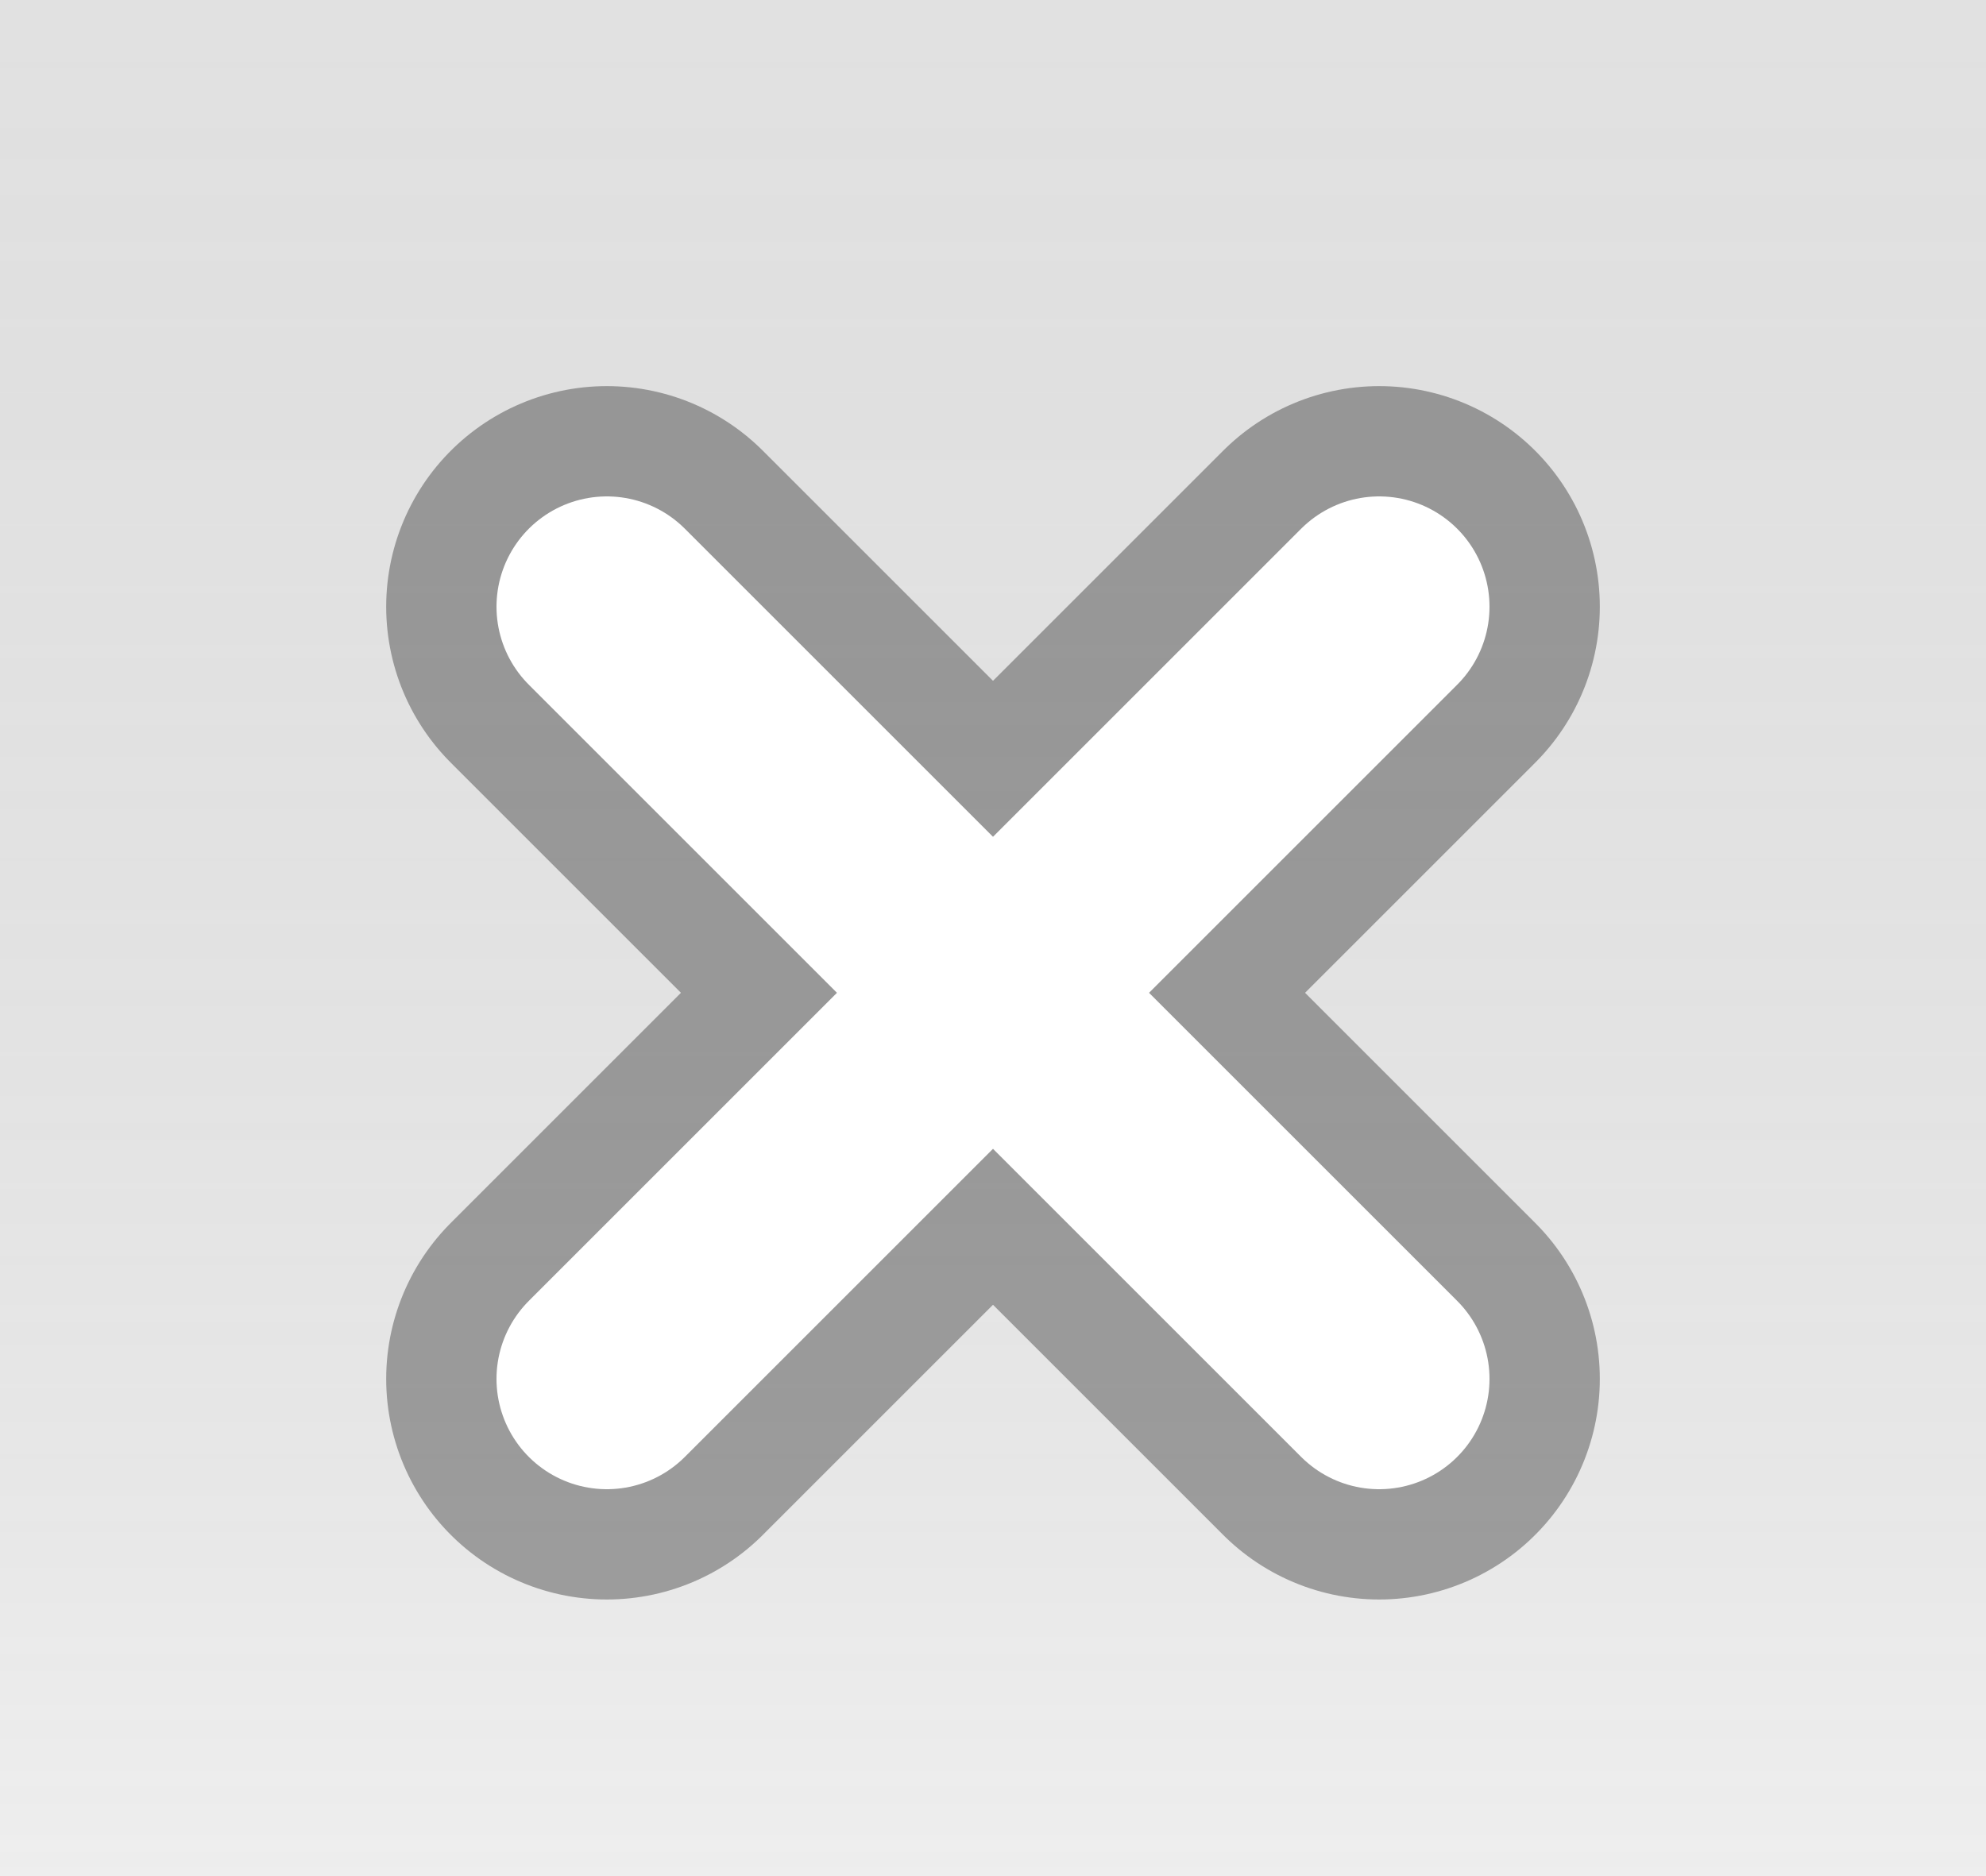
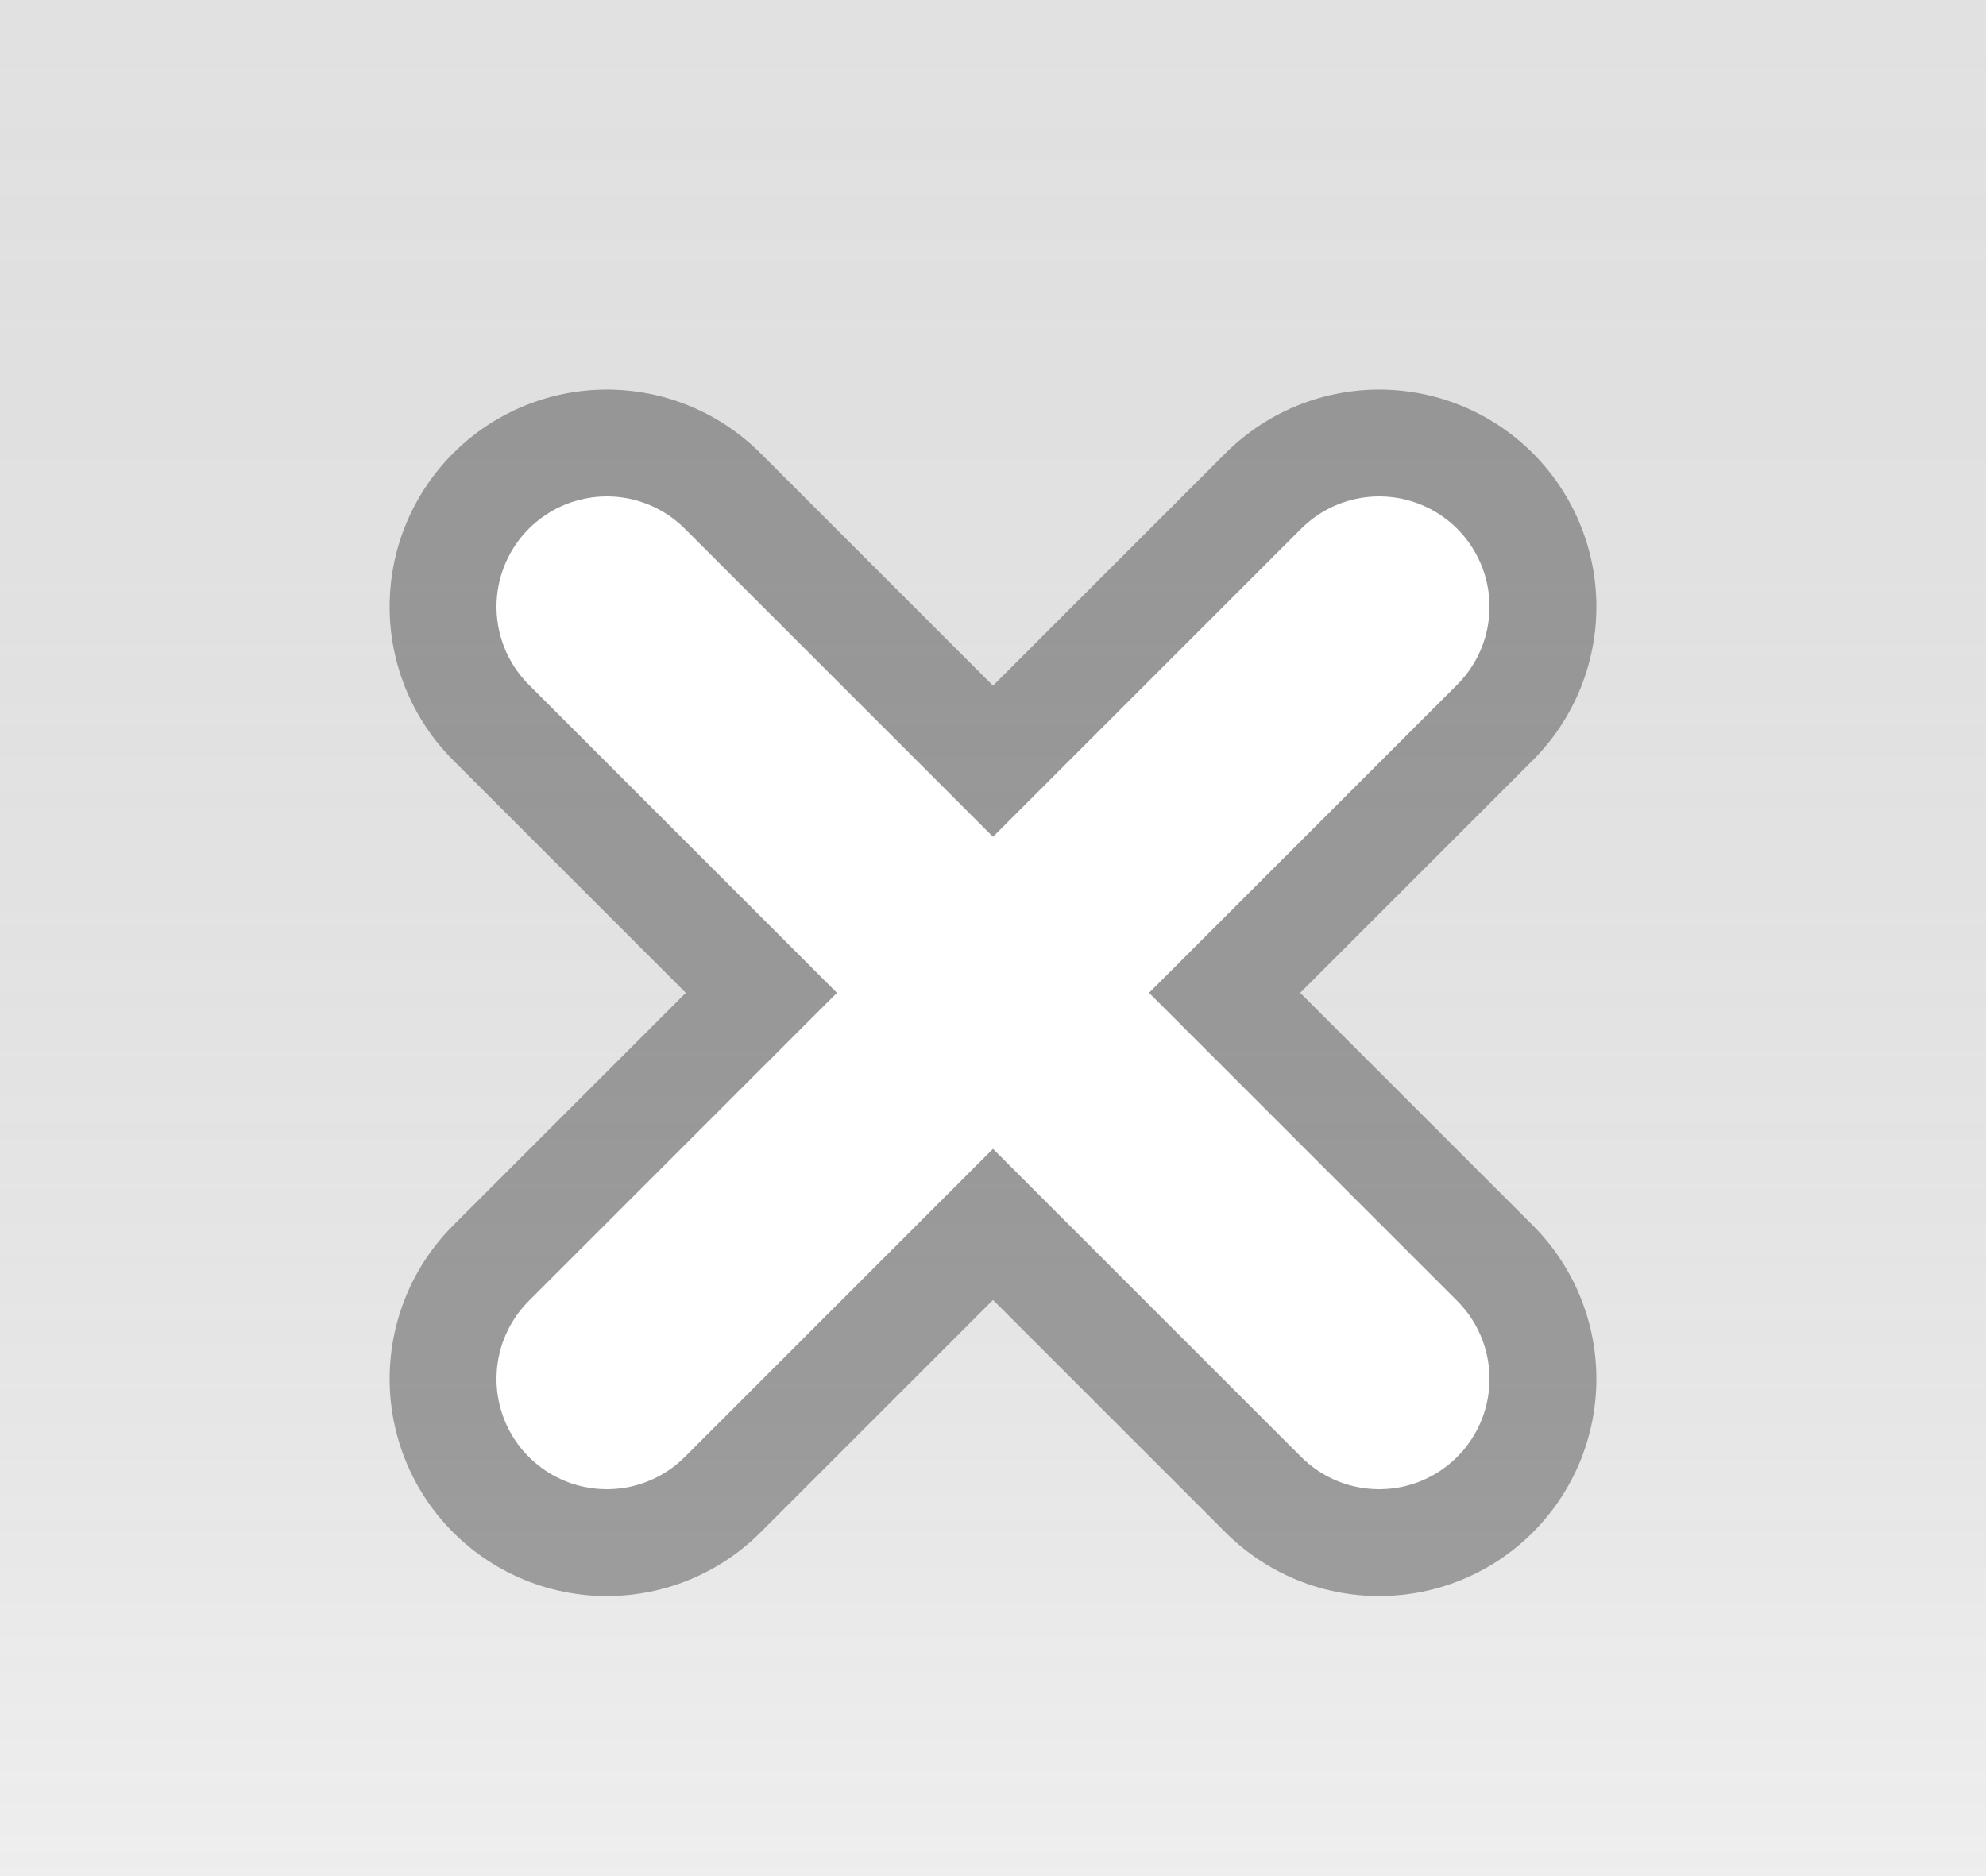
<svg xmlns="http://www.w3.org/2000/svg" xmlns:xlink="http://www.w3.org/1999/xlink" width="18" height="17" id="svg2" version="1.0">
  <defs id="defs4">
    <linearGradient id="linearGradient5847">
-       <stop style="stop-color:#000000;stop-opacity:0.05;" offset="0" id="stop5849" />
-       <stop id="stop5851" offset="1" style="stop-color:#ffffff;stop-opacity:0.20;" />
+       <stop style="stop-color:black;stop-opacity:0.05;" offset="0" id="stop5849" />
+       <stop id="stop5851" offset="1" style="stop-color:white;stop-opacity:0.20;" />
    </linearGradient>
    <linearGradient xlink:href="#linearGradient5847" id="linearGradient6945" gradientUnits="userSpaceOnUse" x1="4" y1="0.5" x2="4" y2="23.5" gradientTransform="matrix(2.5,0,0,1,-1,-4)" />
  </defs>
  <g id="layer2" style="display:inline">
    <path style="fill:url(#linearGradient6945);fill-opacity:1;fill-rule:evenodd;stroke:none;stroke-width:1;stroke-linecap:square;stroke-linejoin:miter;stroke-miterlimit:4;stroke-dasharray:none;stroke-opacity:1" d="M 0,-3.5 L 18,-3.5 C 18,-3.5 18,19.5 18,19.5 L 0,19.5 L 0,-3.5 z " id="path6057" />
  </g>
  <g id="layer5">
-     <path style="fill:none;fill-opacity:0.75;fill-rule:evenodd;stroke:#000000;stroke-width:1px;stroke-linecap:square;stroke-linejoin:miter;stroke-opacity:0.3" d="M 0.5,19.5 L 17.5,19.5" id="path6989" />
+     <path style="fill:none;fill-opacity:0.50;fill-rule:evenodd;stroke:black;stroke-width:1px;stroke-linecap:square;stroke-linejoin:miter;stroke-opacity:0.3" d="M 0.5,19.5 L 17.5,19.5" id="path6989" />
    <g id="g2327" transform="translate(3,3)">
-       <g transform="matrix(0.875004,0,0,0.875001,0.749976,0.749991)" style="opacity:0.33;stroke:#000000;stroke-width:4.571;stroke-miterlimit:4;stroke-dasharray:none;stroke-opacity:1" id="g2217">
-         <path style="fill:none;fill-opacity:0.75;fill-rule:evenodd;stroke:#000000;stroke-width:4.571;stroke-linecap:round;stroke-linejoin:miter;stroke-miterlimit:4;stroke-dasharray:none;stroke-opacity:1" d="M 2,2 L 10,10" id="path1340" />
-         <path style="fill:none;fill-opacity:0.75;fill-rule:evenodd;stroke:#000000;stroke-width:4.571;stroke-linecap:round;stroke-linejoin:miter;stroke-miterlimit:4;stroke-dasharray:none;stroke-opacity:1" d="M 2,10 L 10,2" id="path2215" />
+       <g transform="matrix(0.875,0,0,0.875,0.75,0.75)" style="opacity:0.33;stroke:black;stroke-width:4.5;stroke-miterlimit:4;stroke-dasharray:none;stroke-opacity:1" id="g2217">
+         <path style="fill:none;fill-opacity:0.50;fill-rule:evenodd;stroke:black;stroke-width:4.5;stroke-linecap:round;stroke-linejoin:miter;stroke-miterlimit:4;stroke-dasharray:none;stroke-opacity:1" d="M 2,2 L 10,10" id="path1340" />
+         <path style="fill:none;fill-opacity:0.50;fill-rule:evenodd;stroke:black;stroke-width:4.5;stroke-linecap:round;stroke-linejoin:miter;stroke-miterlimit:4;stroke-dasharray:none;stroke-opacity:1" d="M 2,10 L 10,2" id="path2215" />
      </g>
-       <path id="path2221" d="M 2.5,2.5 L 9.5,9.5 L 9.5,9.5" style="fill:none;fill-opacity:0.75;fill-rule:evenodd;stroke:#ffffff;stroke-width:2;stroke-linecap:round;stroke-linejoin:miter;stroke-miterlimit:4;stroke-dasharray:none;stroke-opacity:1" />
-       <path id="path2225" d="M 2.5,9.5 L 9.5,2.5" style="fill:none;fill-opacity:0.75;fill-rule:evenodd;stroke:#ffffff;stroke-width:2;stroke-linecap:round;stroke-linejoin:miter;stroke-miterlimit:4;stroke-dasharray:none;stroke-opacity:1" />
+       <path id="path2221" d="M 2.5,2.5 L 9.5,9.5 L 9.5,9.5" style="fill:none;fill-opacity:0.50;fill-rule:evenodd;stroke:white;stroke-width:2;stroke-linecap:round;stroke-linejoin:miter;stroke-miterlimit:4;stroke-dasharray:none;stroke-opacity:1" />
+       <path id="path2225" d="M 2.5,9.5 L 9.5,2.5" style="fill:none;fill-opacity:0.50;fill-rule:evenodd;stroke:white;stroke-width:2;stroke-linecap:round;stroke-linejoin:miter;stroke-miterlimit:4;stroke-dasharray:none;stroke-opacity:1" />
    </g>
  </g>
</svg>
